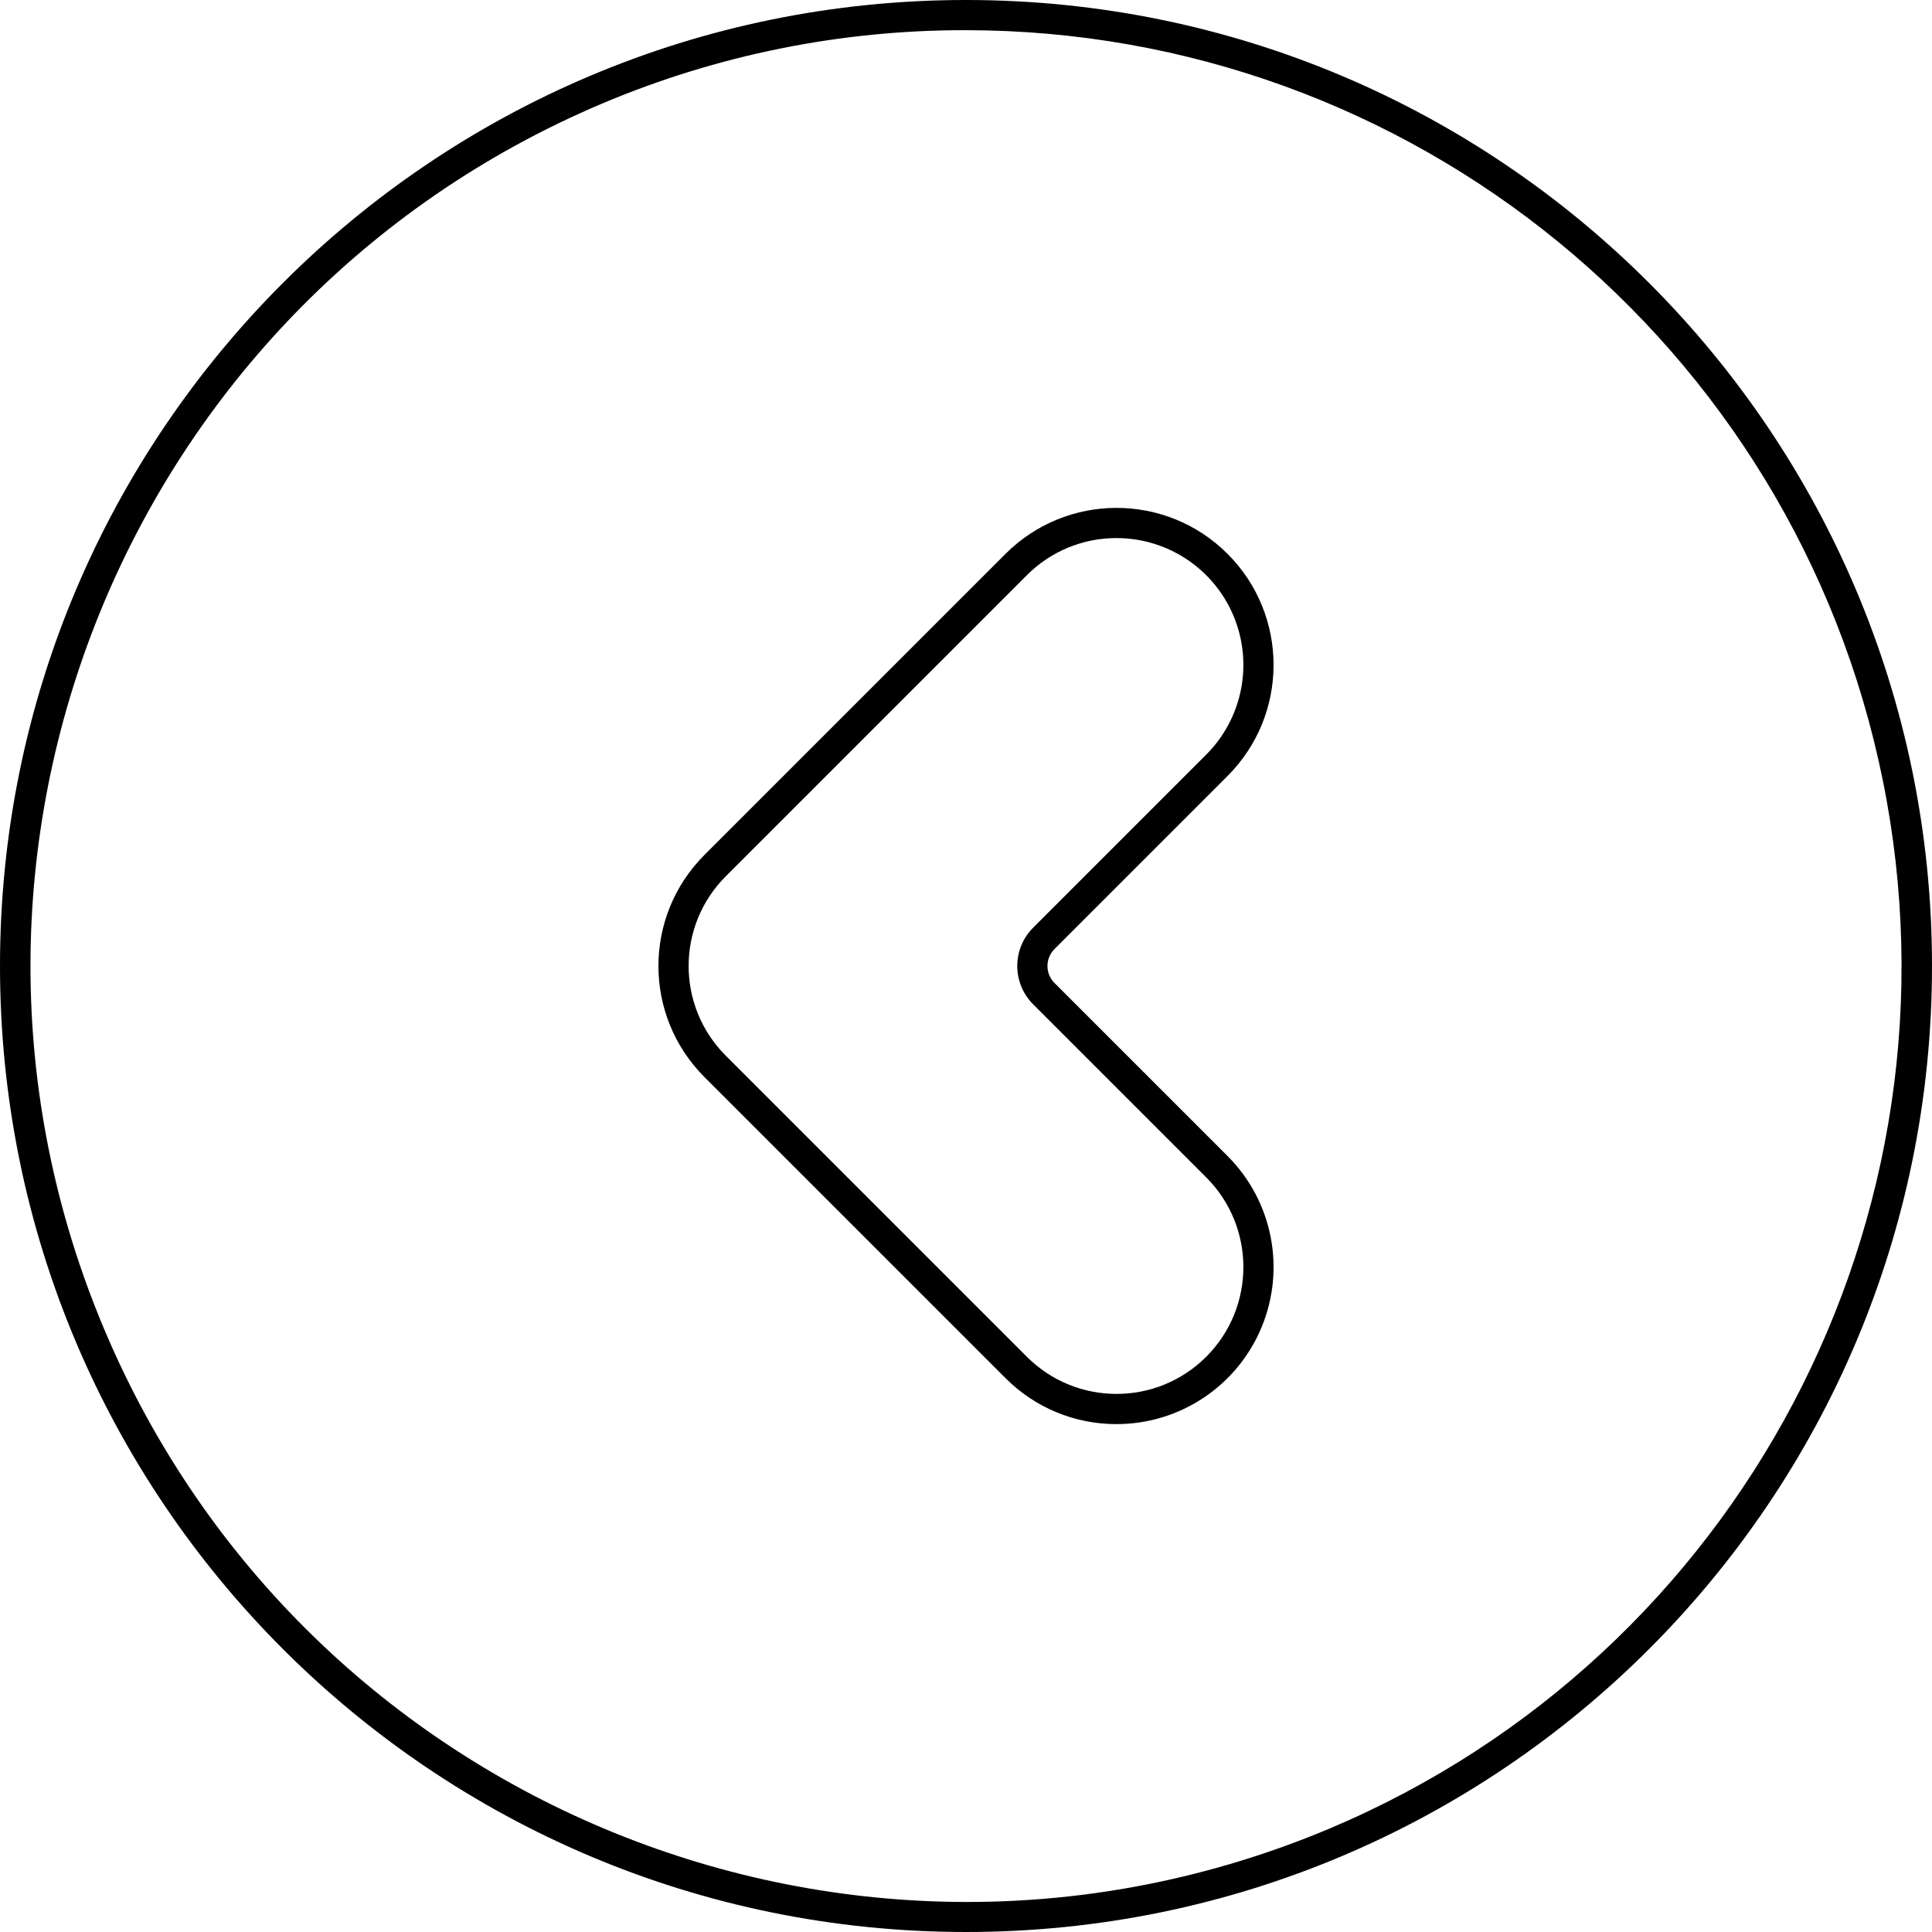
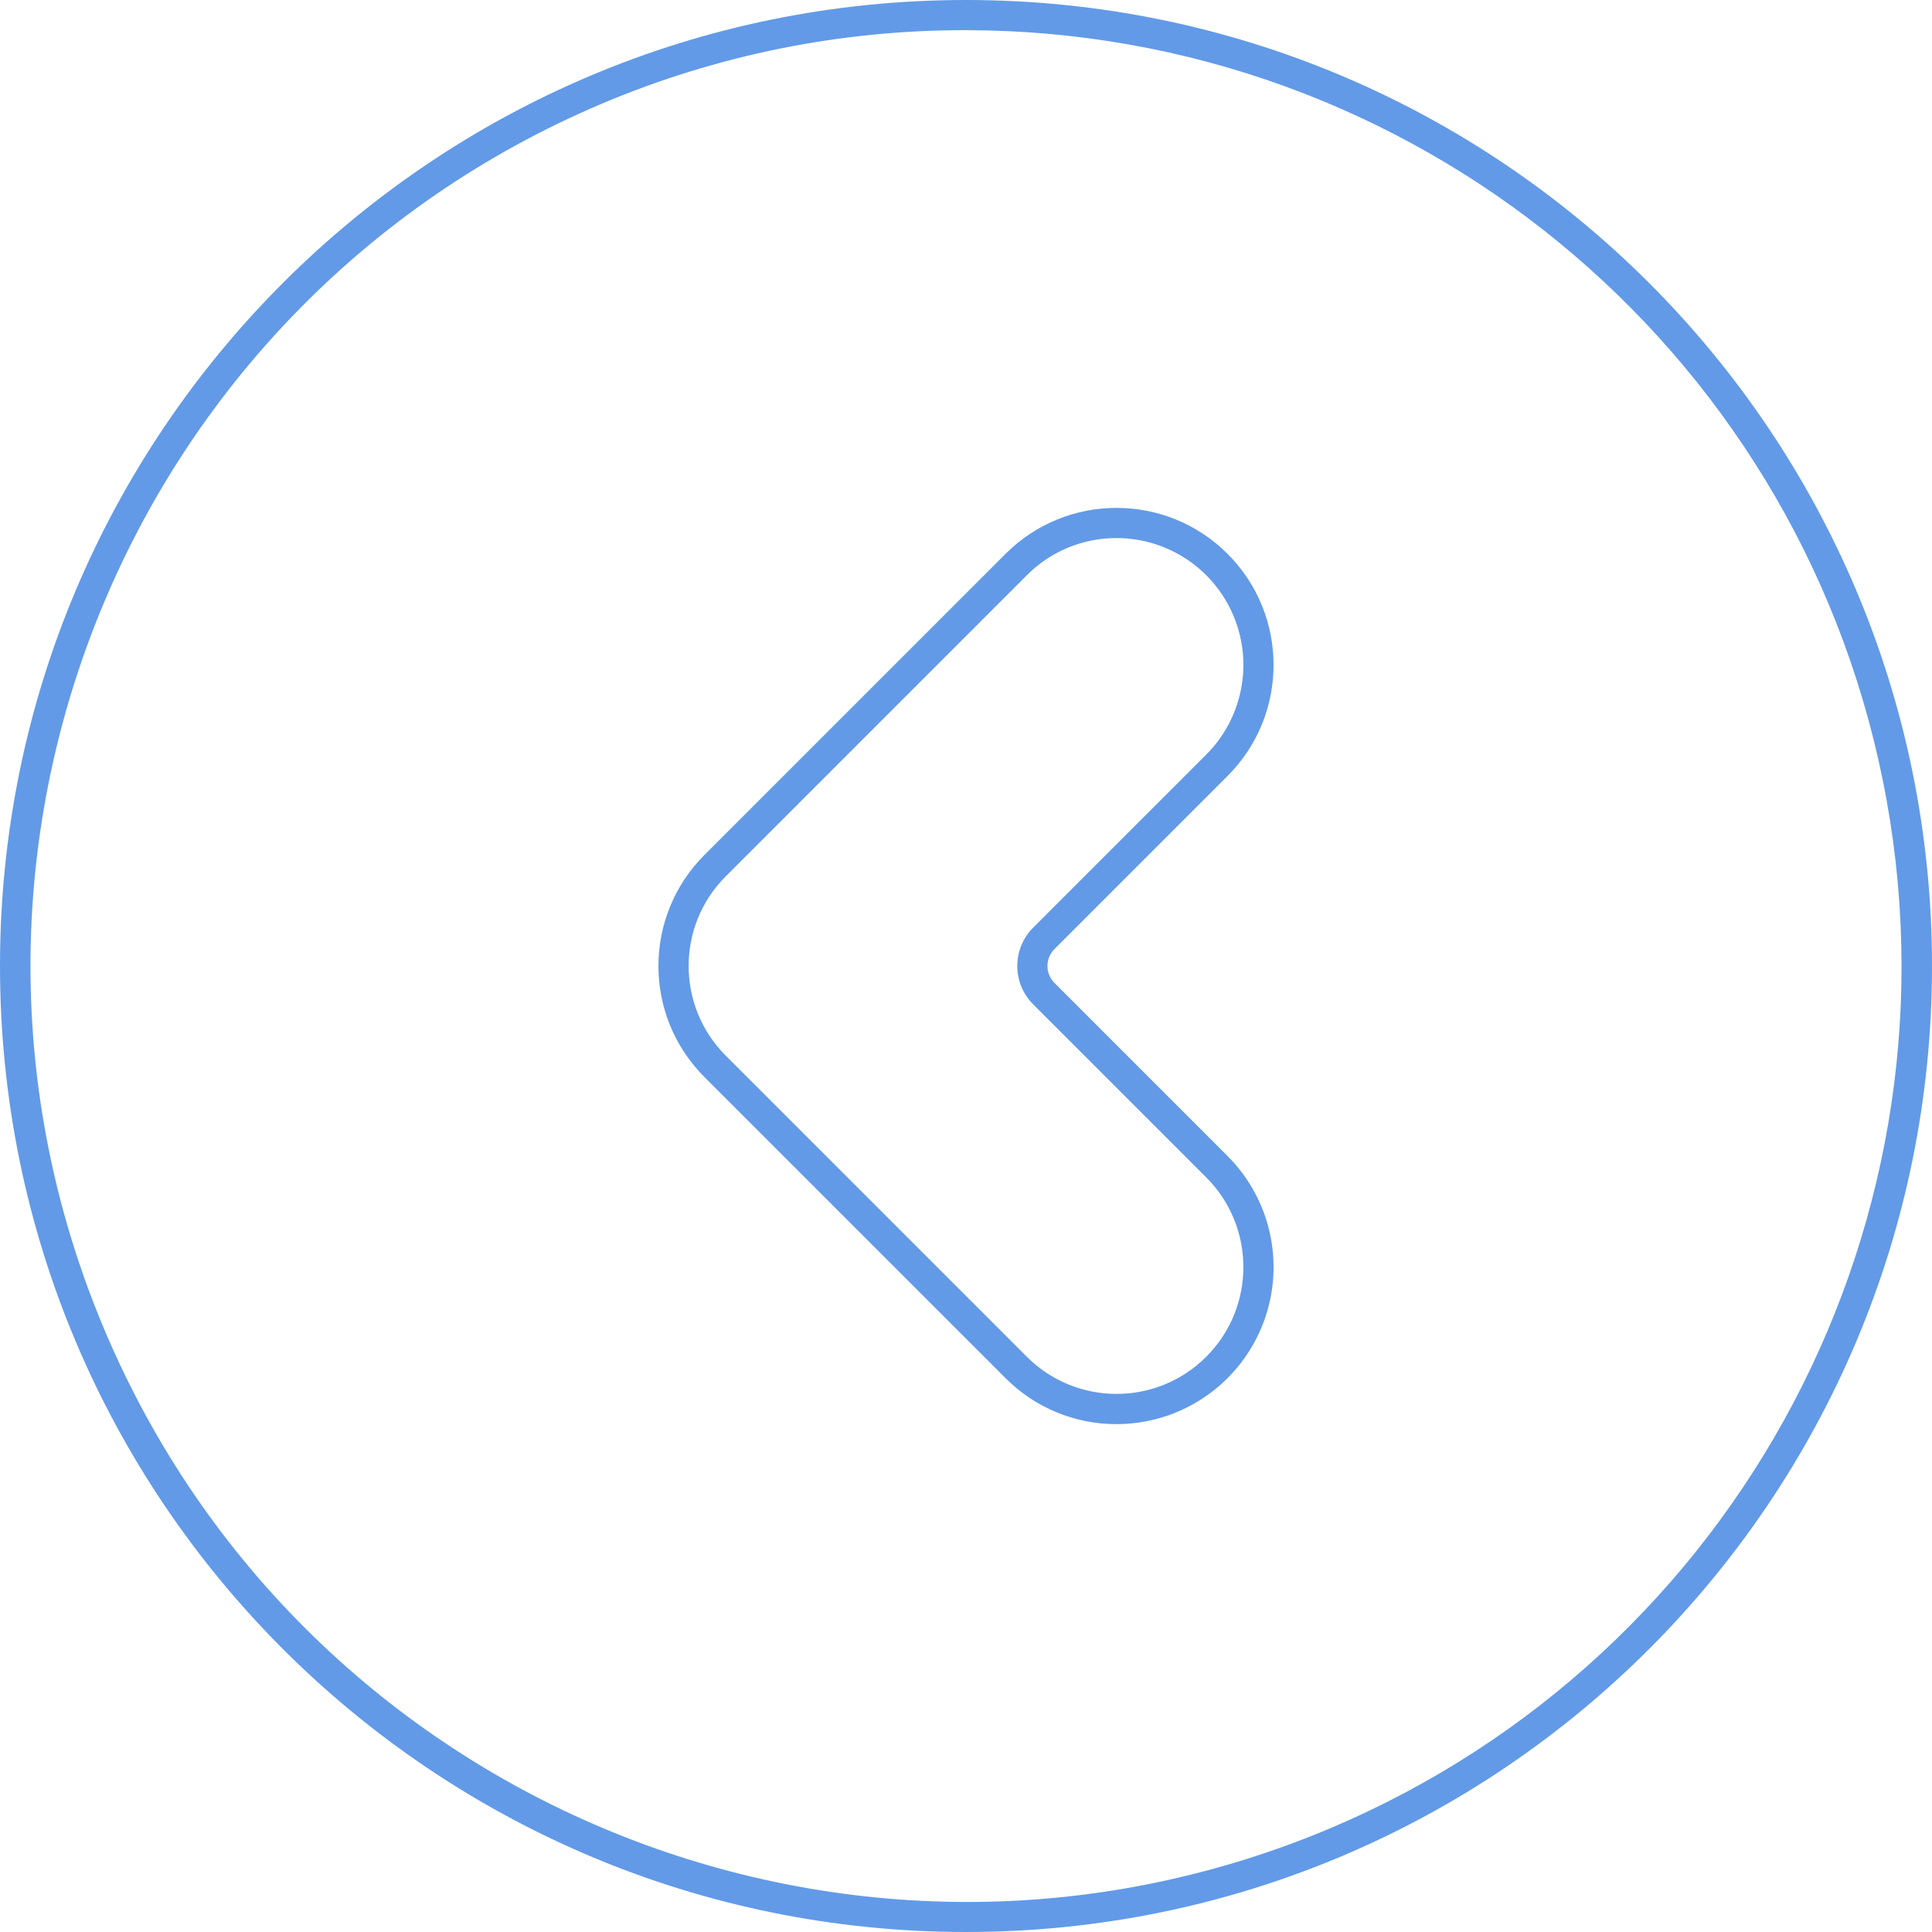
- <svg xmlns="http://www.w3.org/2000/svg" data-name="Layer 2" id="Layer_2" viewBox="0 0 512 512">
+ <svg xmlns="http://www.w3.org/2000/svg" data-name="Layer 2" id="Layer_2" viewBox="0 0 512 512" fill="rgb(98, 154, 231)">
  <path d="M256,8a248.067,248.067,0,0,1,96.53,476.514A248.066,248.066,0,0,1,159.47,27.486,246.438,246.438,0,0,1,256,8m0-8C114.615,0,0,114.615,0,256S114.615,512,256,512,512,397.385,512,256,397.385,0,256,0Z" />
  <path d="M295.894,377.403a41.337,41.337,0,0,1-29.424-12.188l-79.79-79.79a41.613,41.613,0,0,1,0-58.851l79.79-79.79a41.613,41.613,0,0,1,58.849,58.851l-45.879,45.88a6.35,6.35,0,0,0,0,8.97l45.879,45.88a41.613,41.613,0,0,1-29.425,71.039Zm0-234.807a33.392,33.392,0,0,0-23.767,9.845l-79.79,79.79a33.614,33.614,0,0,0,0,47.536l79.79,79.79a33.613,33.613,0,0,0,47.536,0h0a33.614,33.614,0,0,0,0-47.536l-45.879-45.88a14.359,14.359,0,0,1,0-20.284l45.879-45.88a33.613,33.613,0,0,0-23.769-57.381Z" />
</svg>
